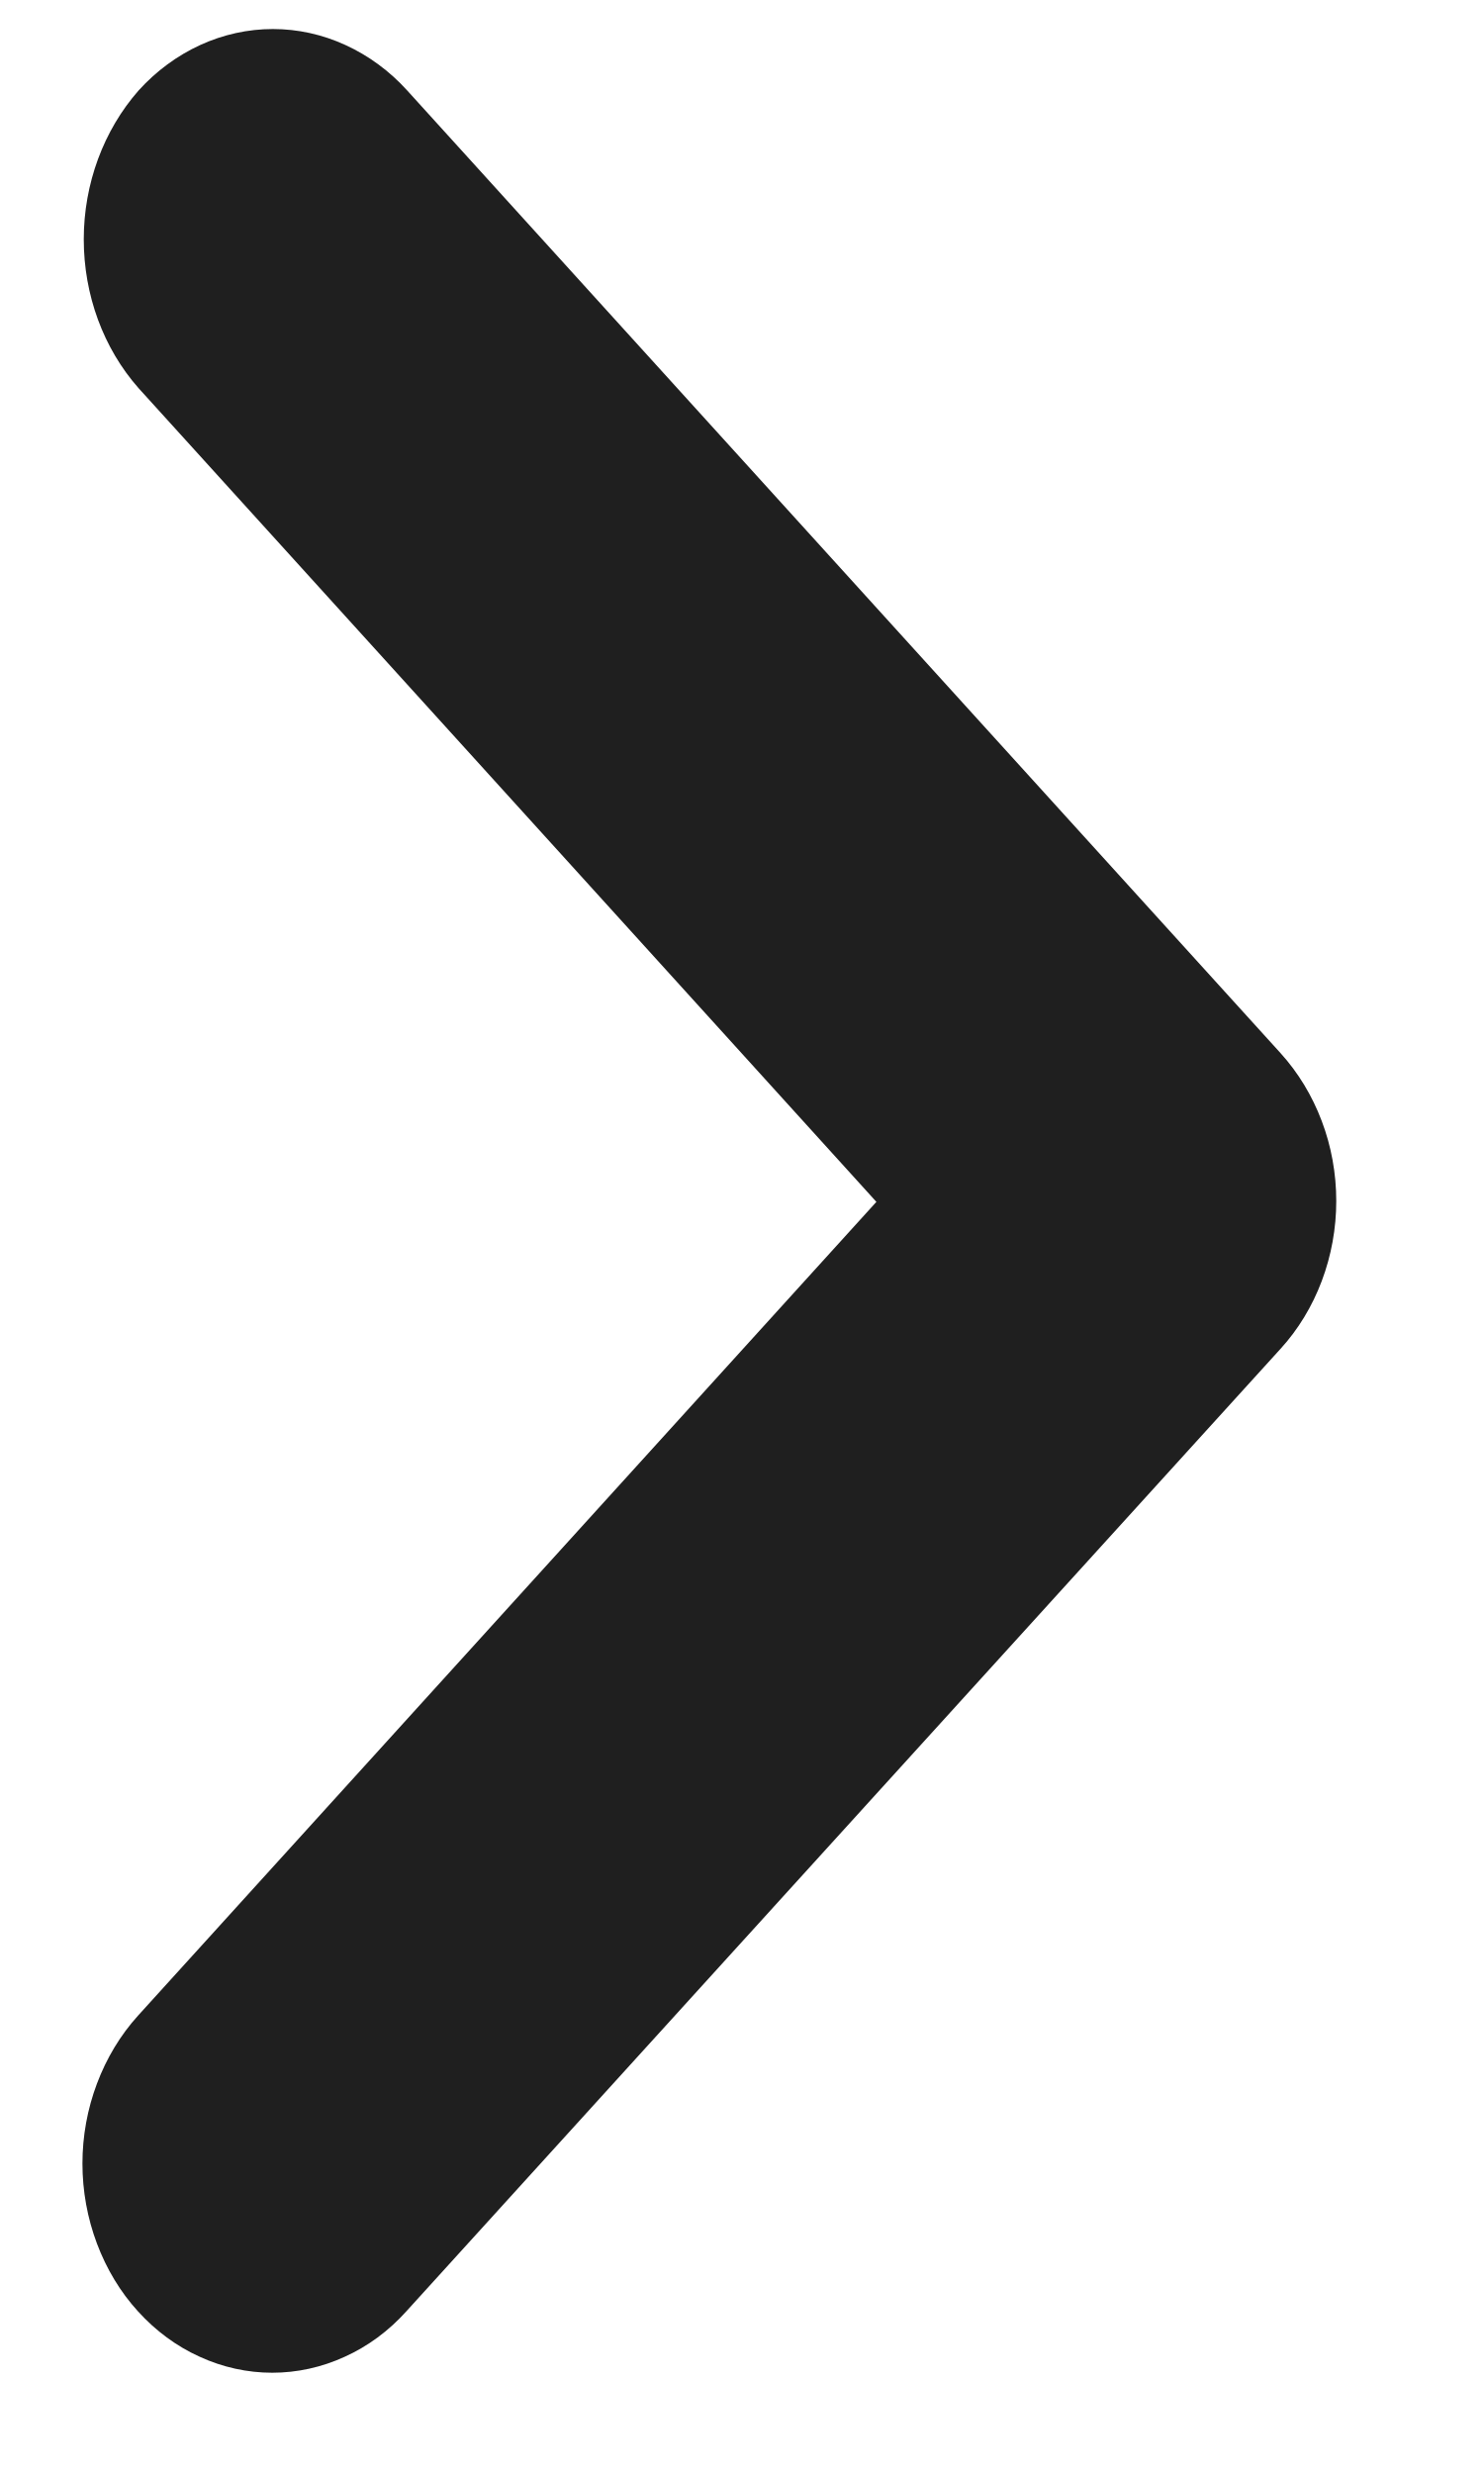
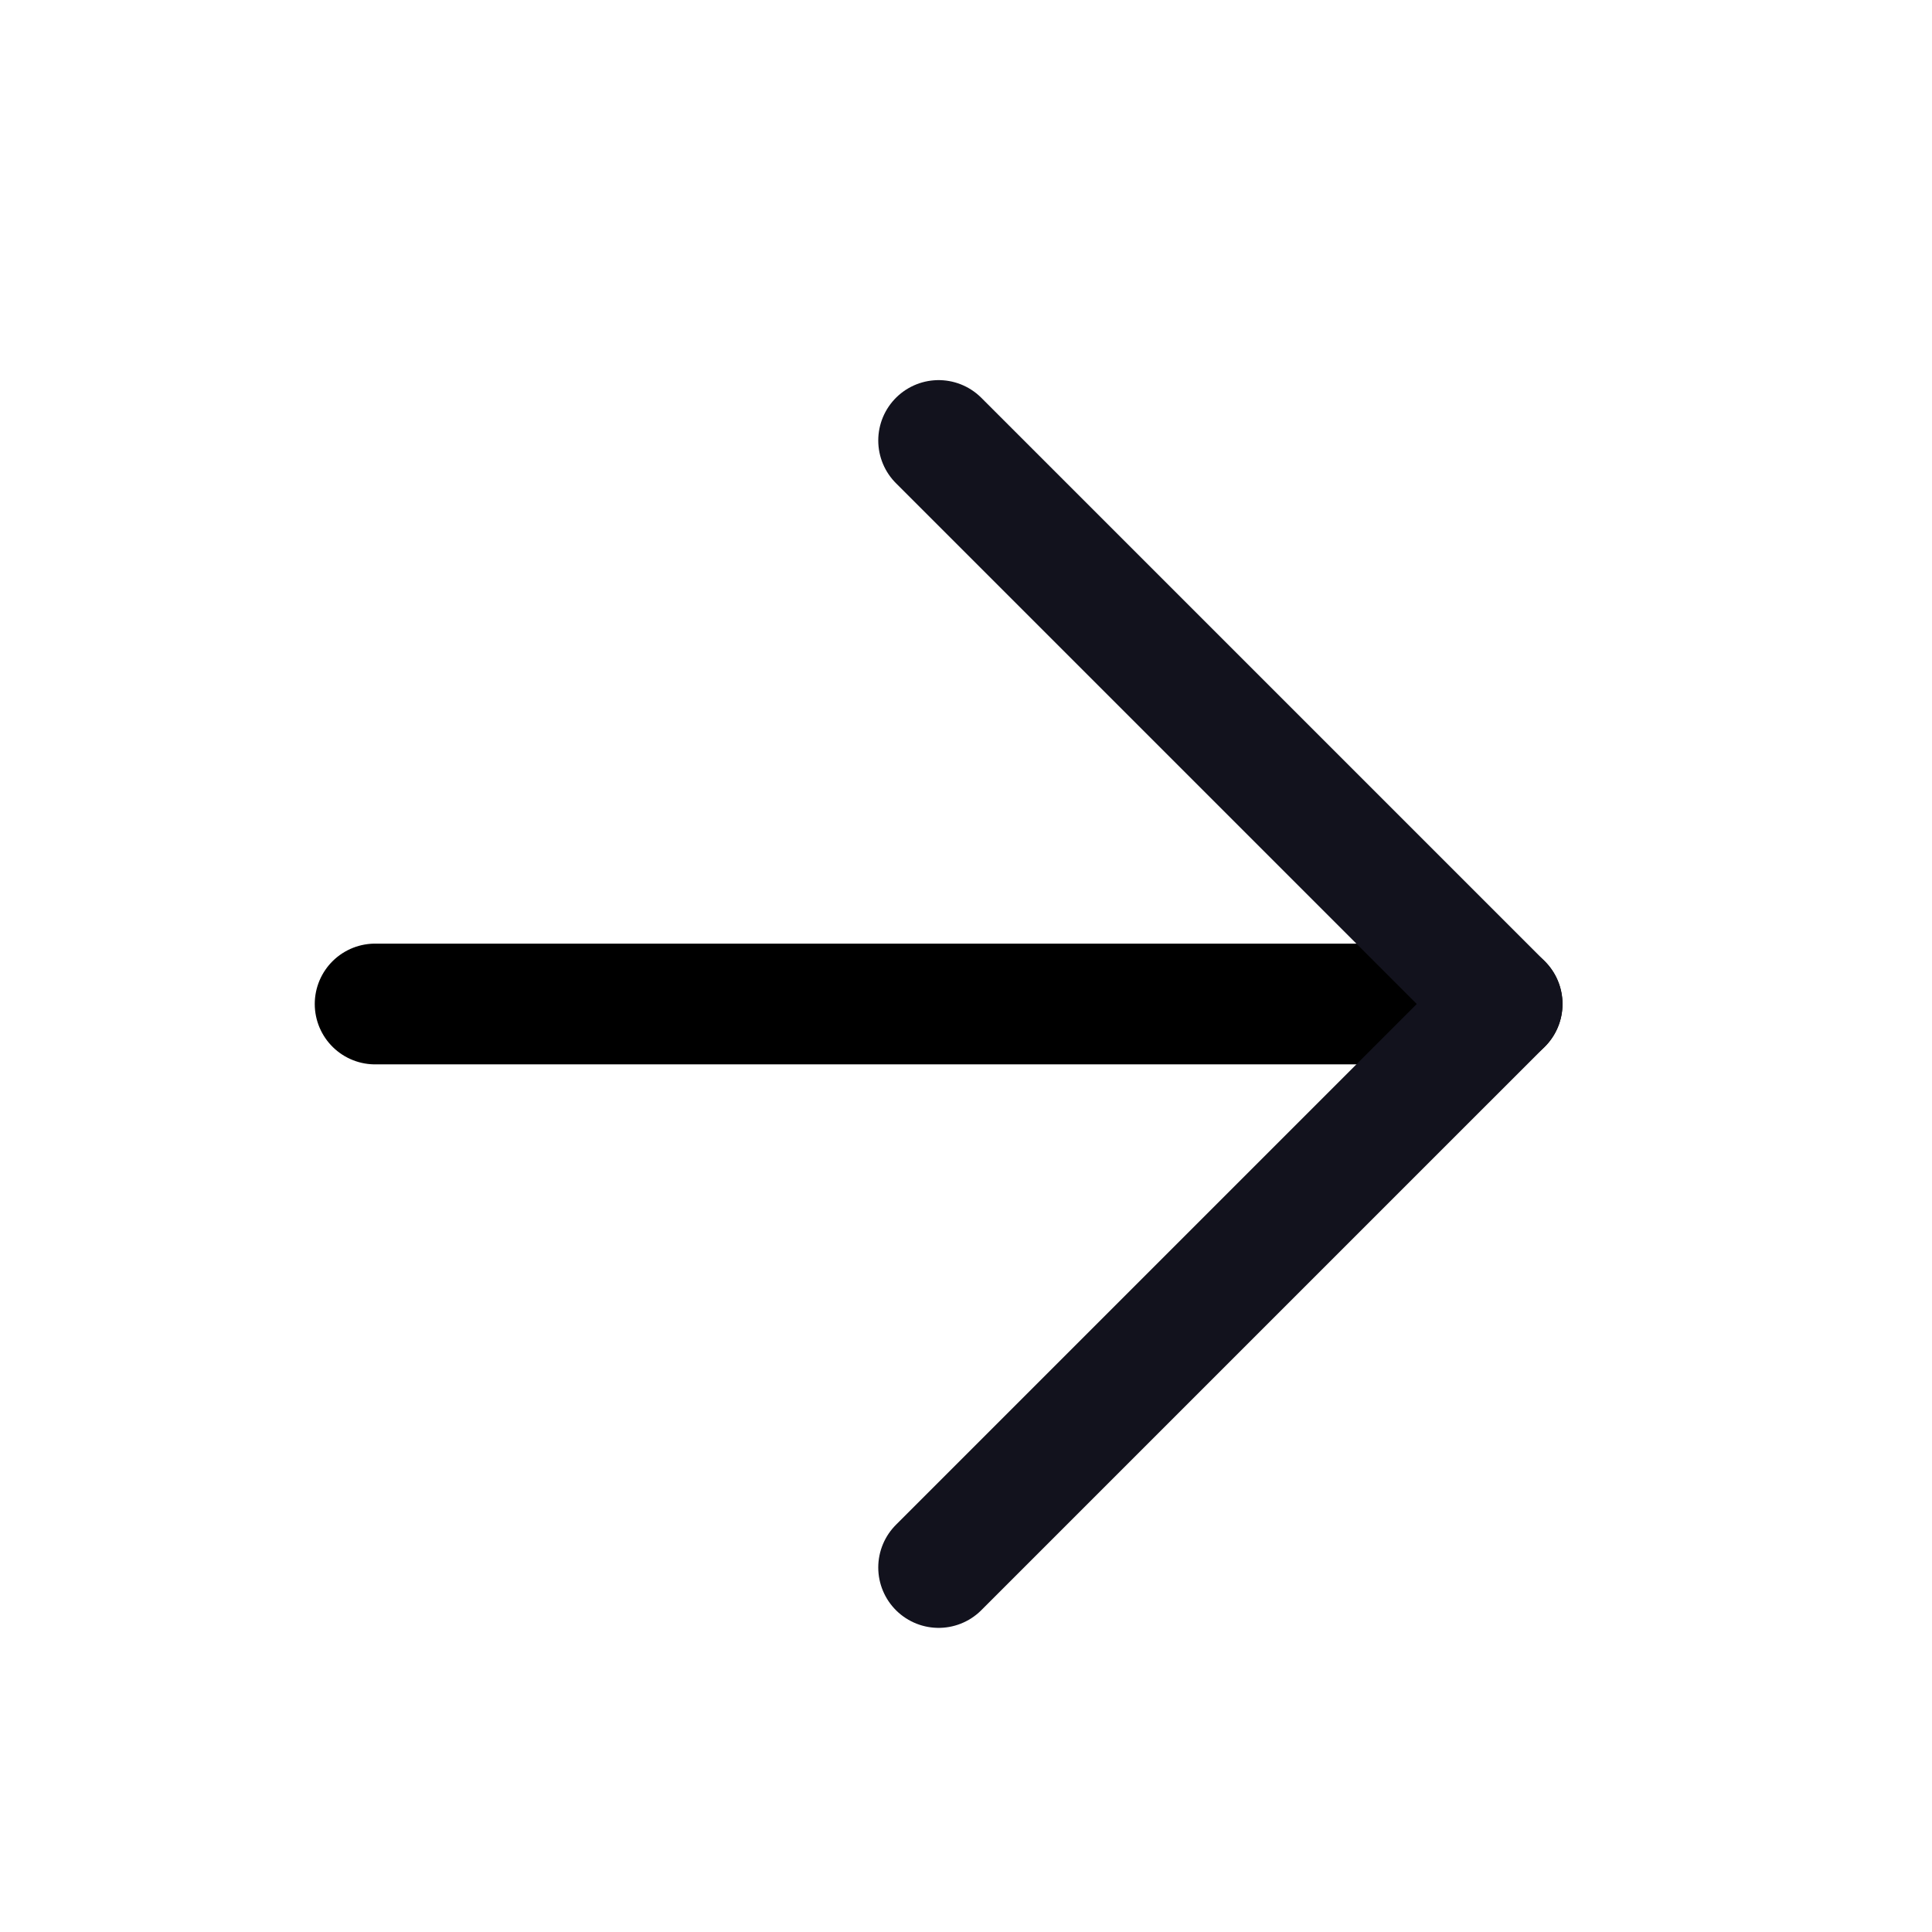
- <svg xmlns="http://www.w3.org/2000/svg" width="9" height="15" viewBox="0 0 9 15" fill="none">
-   <path d="M0.84 2.353L5.315 7.287L0.837 12.221C0.73 12.339 0.646 12.479 0.588 12.633C0.53 12.787 0.5 12.951 0.5 13.118C0.5 13.284 0.53 13.449 0.588 13.603C0.646 13.757 0.73 13.897 0.837 14.014C0.944 14.132 1.071 14.226 1.211 14.289C1.35 14.353 1.5 14.386 1.651 14.386C1.802 14.386 1.952 14.353 2.091 14.289C2.231 14.226 2.358 14.132 2.464 14.014L7.766 8.178C7.873 8.061 7.958 7.921 8.016 7.767C8.074 7.613 8.104 7.448 8.104 7.282C8.104 7.115 8.074 6.95 8.016 6.797C7.958 6.643 7.873 6.503 7.766 6.385L2.469 0.548C2.362 0.43 2.235 0.337 2.095 0.273C1.956 0.209 1.806 0.176 1.655 0.176C1.504 0.176 1.354 0.209 1.214 0.273C1.075 0.337 0.948 0.43 0.841 0.548C0.628 0.79 0.508 1.114 0.508 1.451C0.508 1.788 0.627 2.112 0.84 2.353Z" fill="#1F1F1F" />
+ <svg xmlns="http://www.w3.org/2000/svg" width="24" height="24" viewBox="0 0 24 24" fill="none">
+   <path d="M4.66 12.472H18.66" stroke="black" stroke-width="1.5" stroke-linecap="round" stroke-linejoin="round" />
+   <path d="M11.66 5.472L18.66 12.472L11.66 19.472" stroke="#12121D" stroke-width="1.5" stroke-linecap="round" stroke-linejoin="round" />
</svg>
